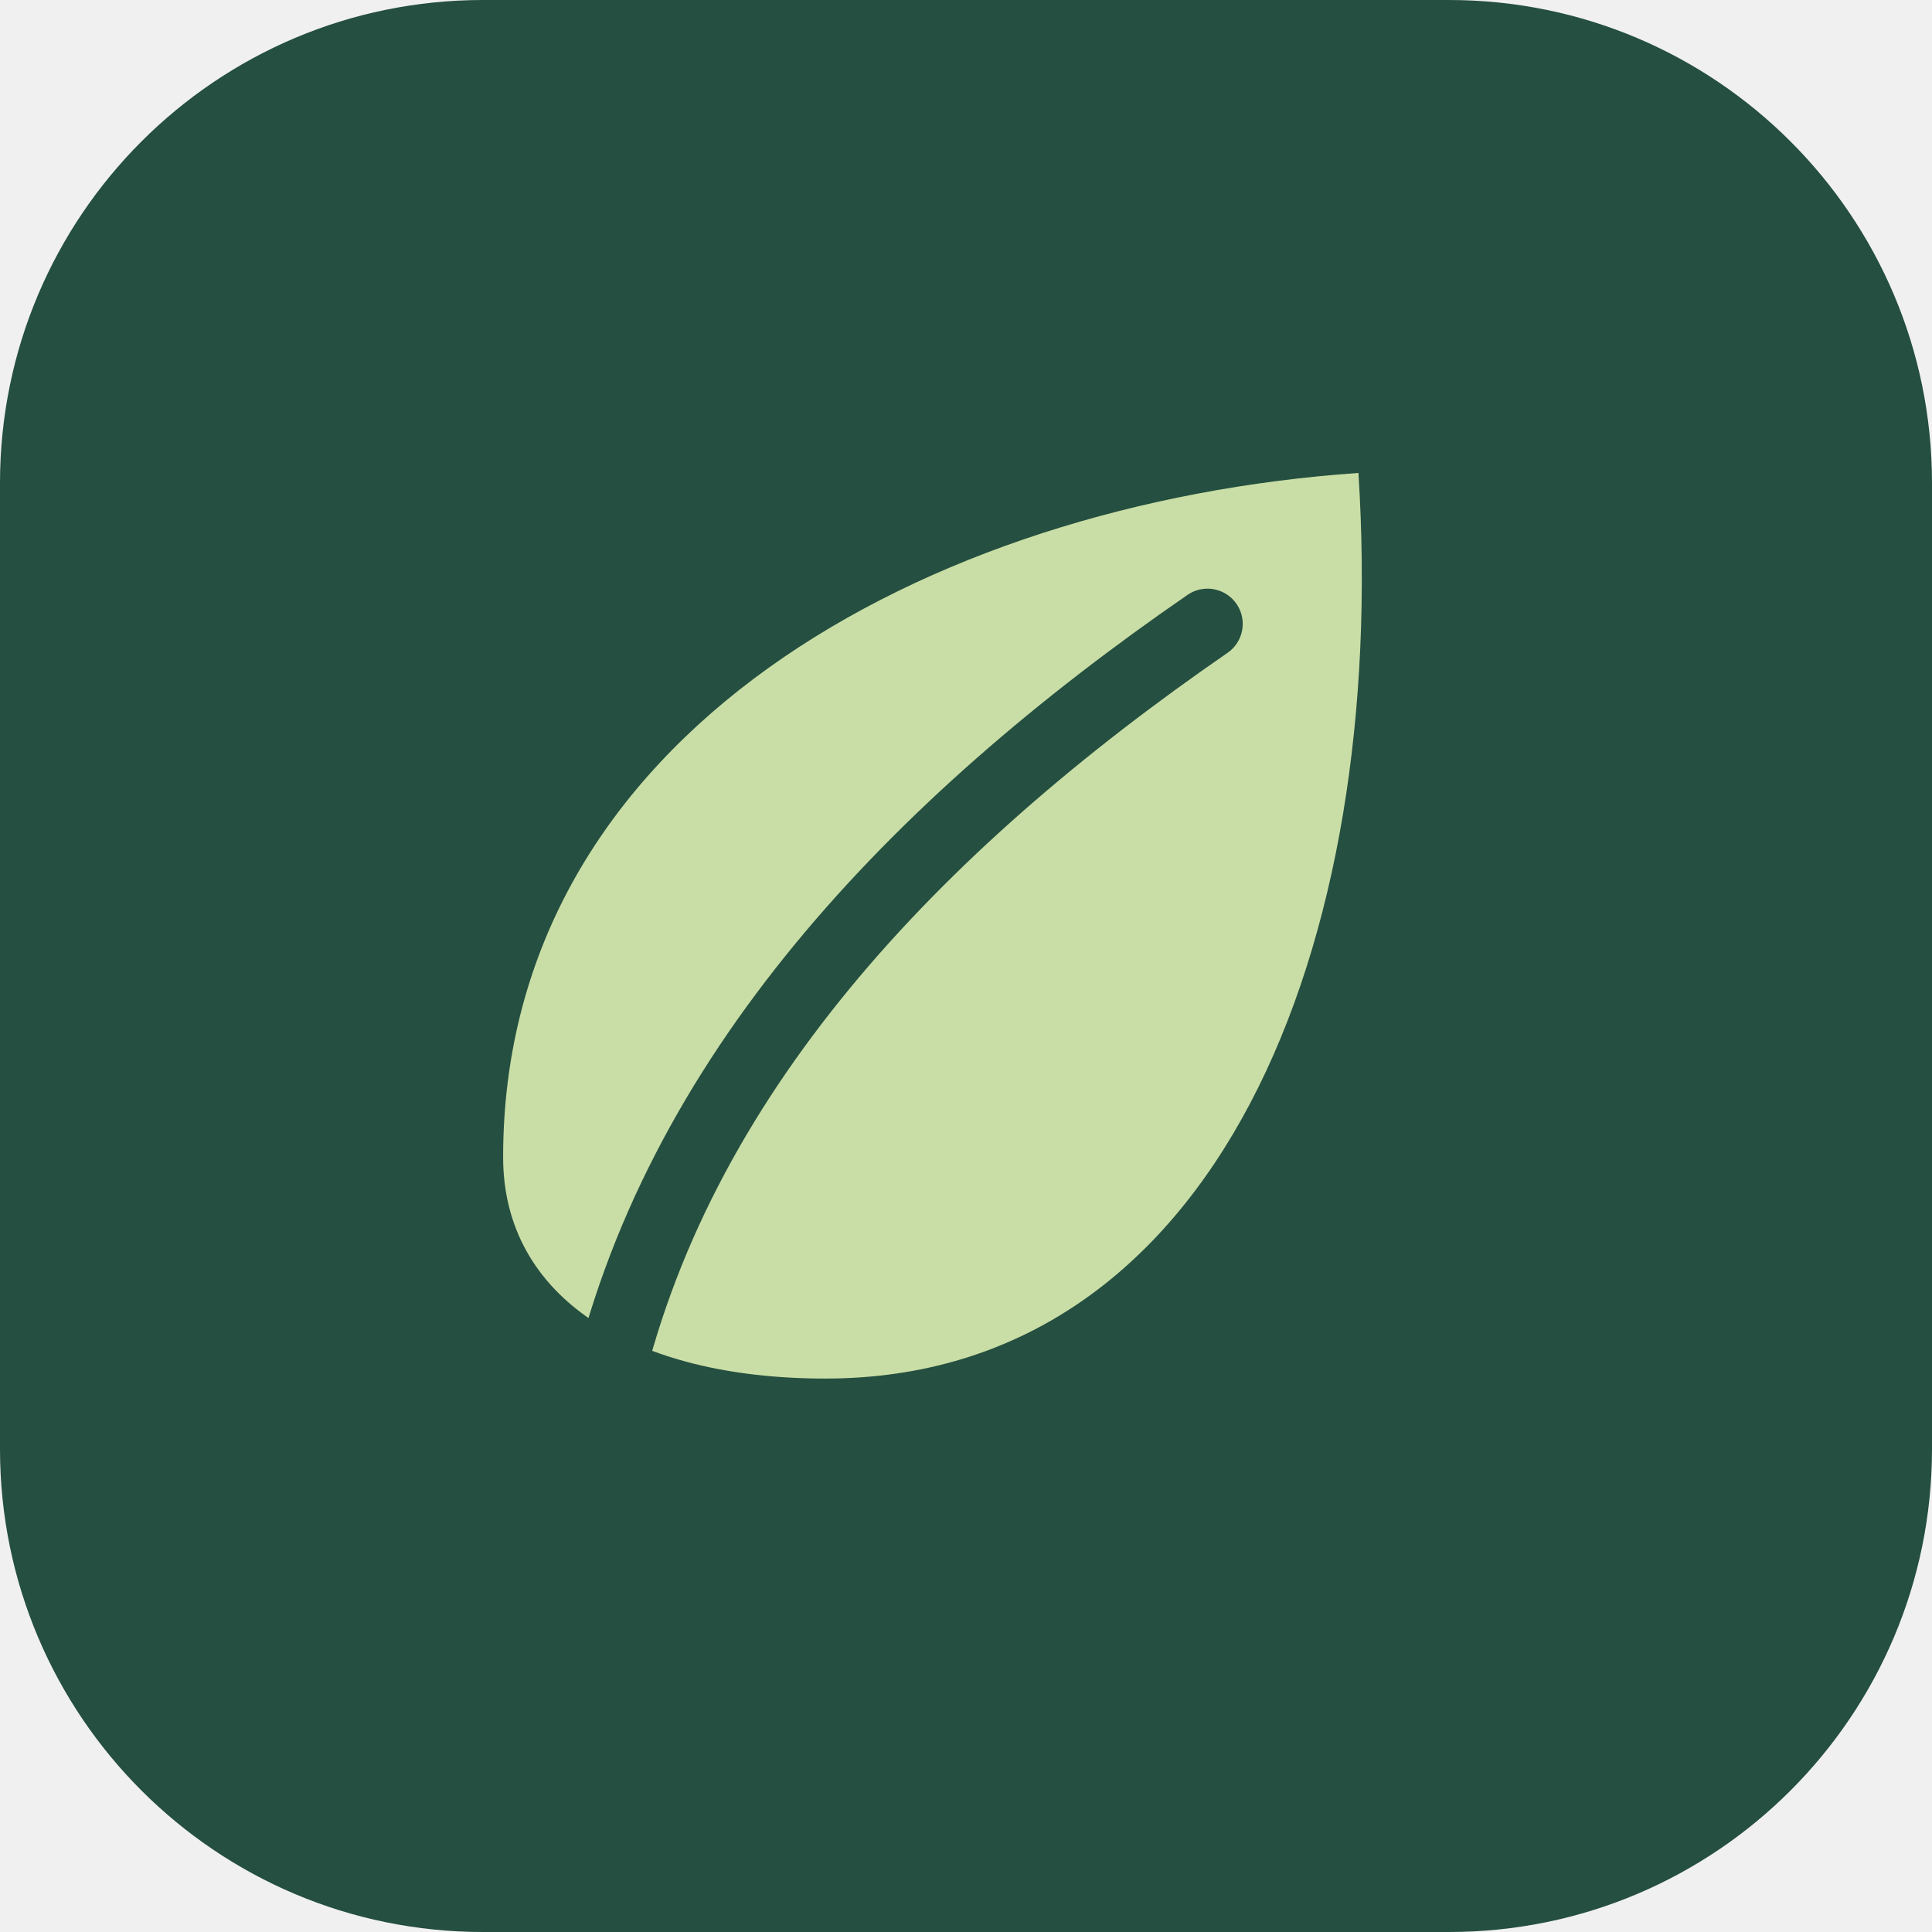
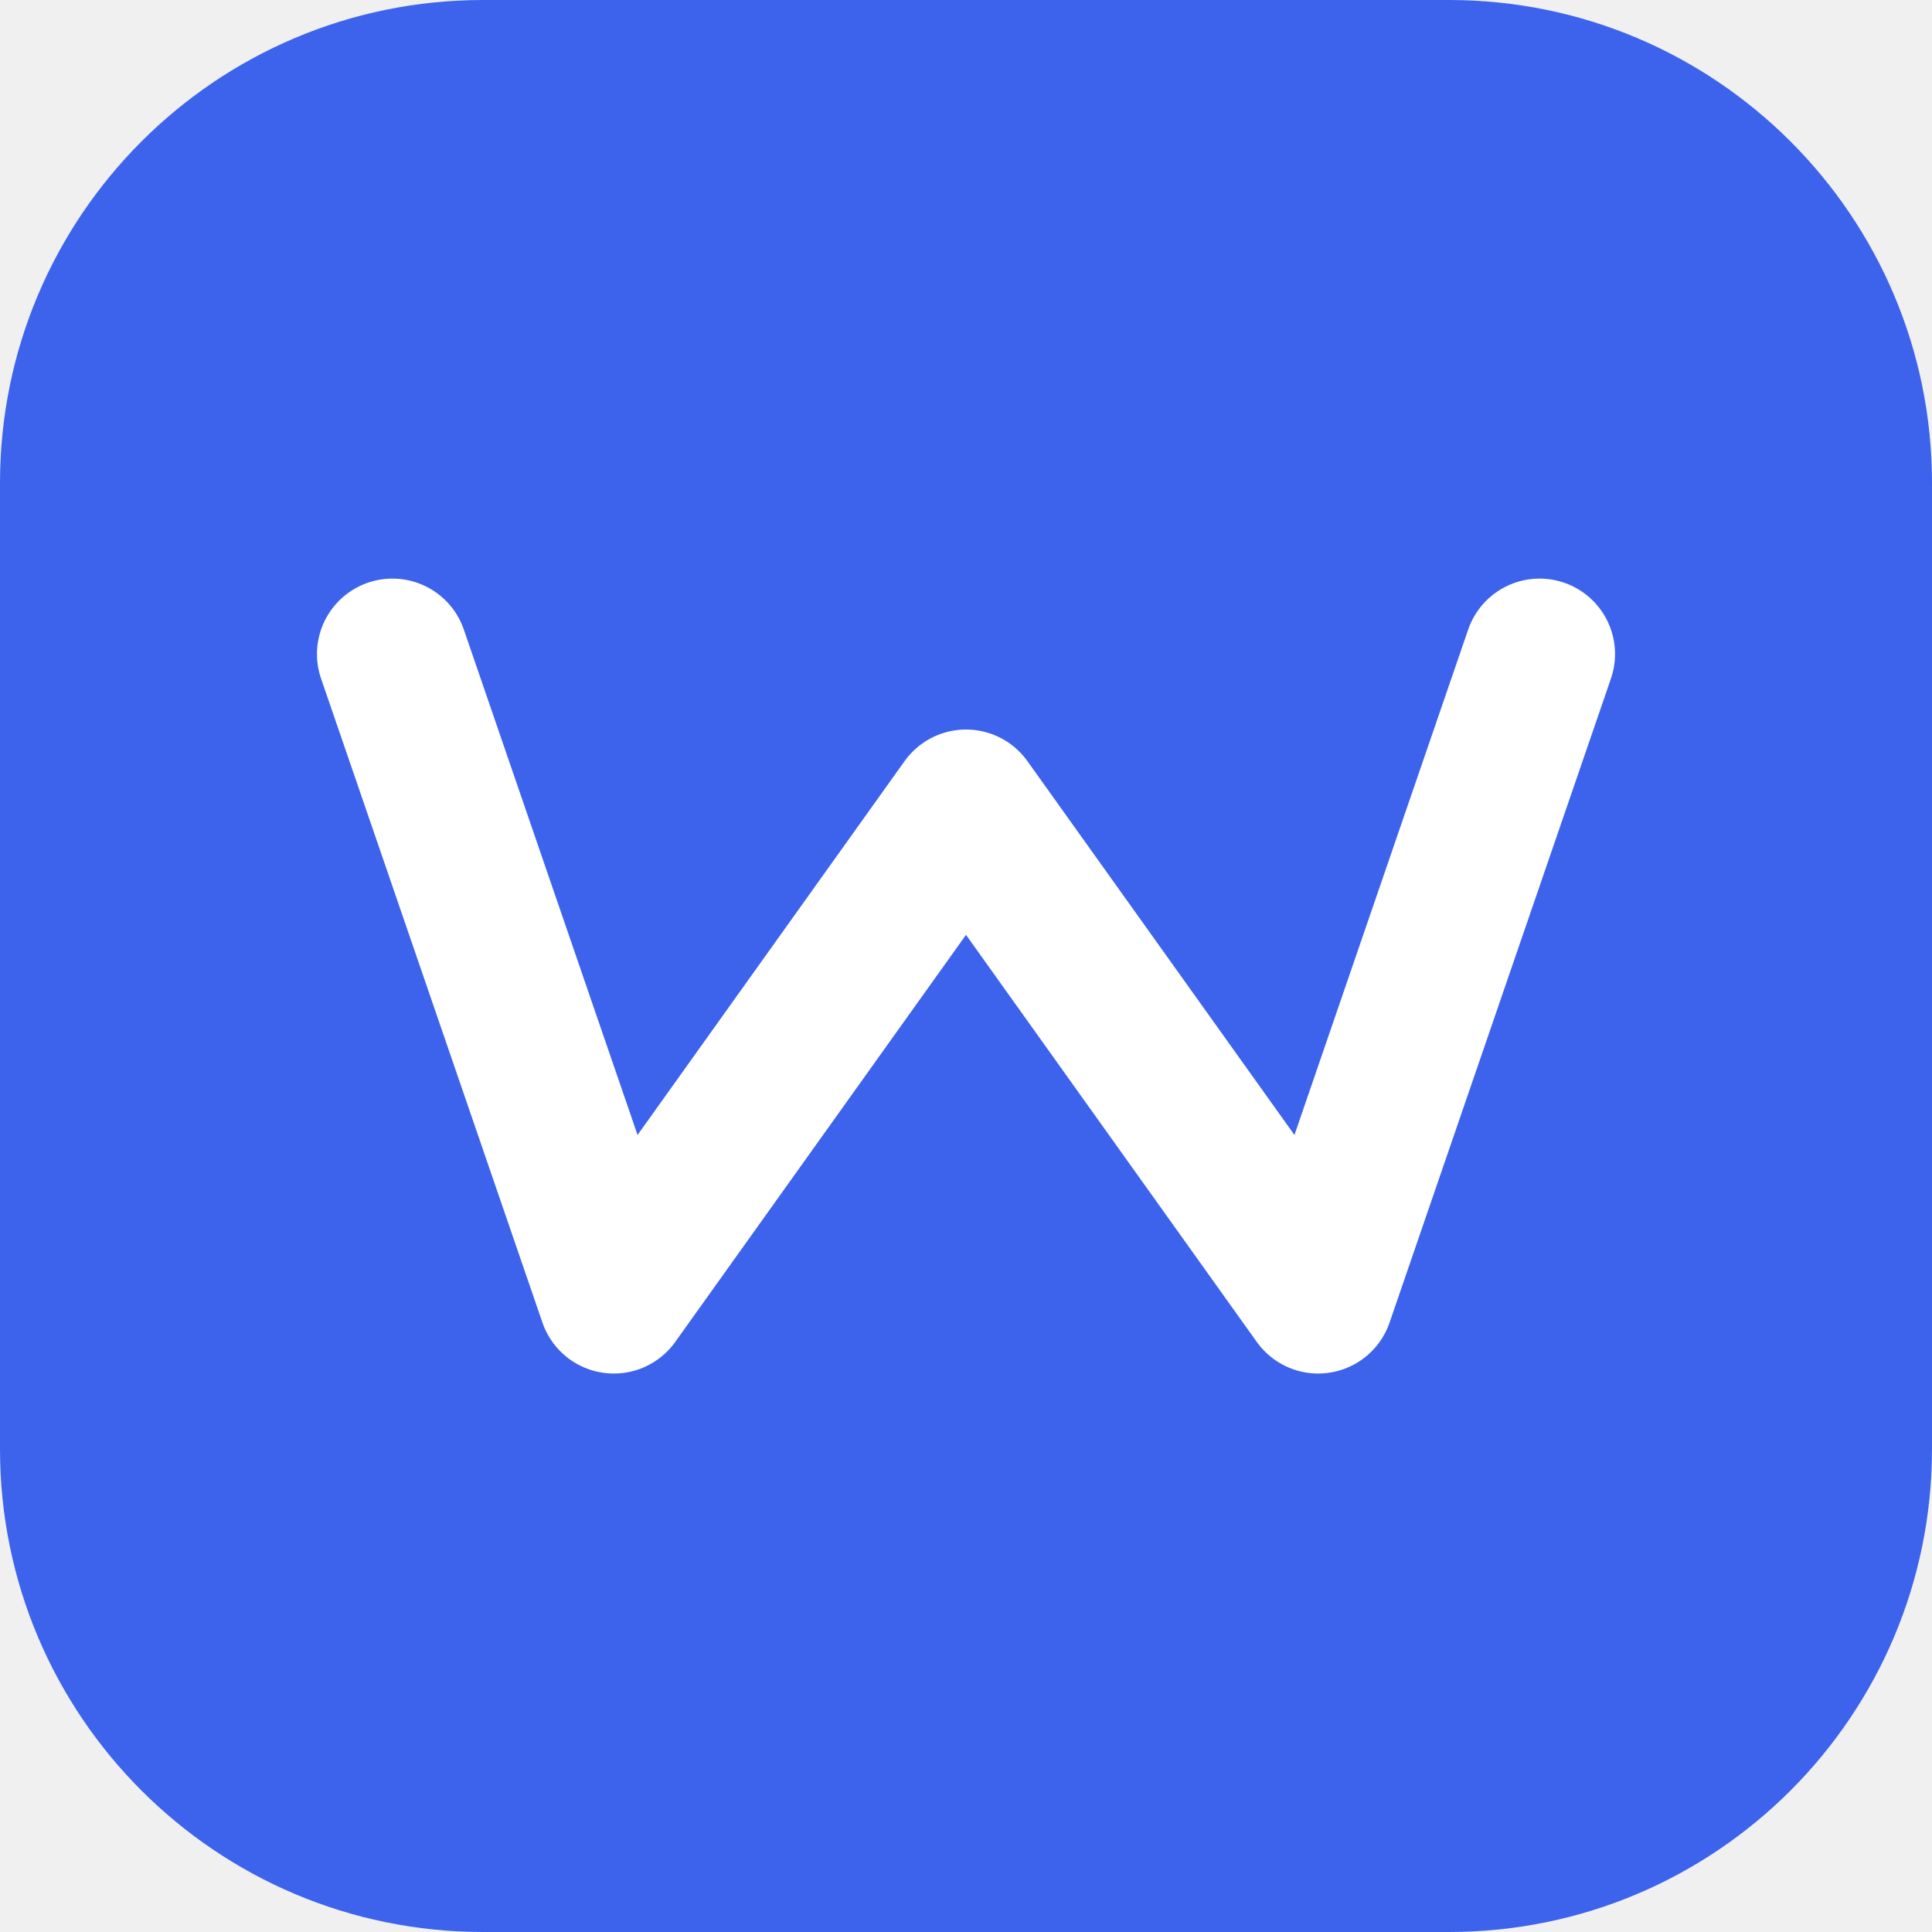
<svg xmlns="http://www.w3.org/2000/svg" viewBox="0 0 192 192">
-   <rect width="192" height="192" rx="48" fill="#254f40" />
-   <path d="M50 115c0-42 42-65 85-68 3 47-14 90-53 90-19 0-32-8-32-22Z" fill="#c9dea6" />
-   <path d="M60 139c7-32 31-57 60-77" stroke="#254f40" stroke-width="7" stroke-linecap="round" fill="none" />
+   <rect width="192" height="192" rx="48" fill="#3d63ed" />
+   <path d="m39 65 22 64 35-49 35 49 22-64" fill="none" stroke="white" stroke-width="15" stroke-linecap="round" stroke-linejoin="round" />
</svg>
